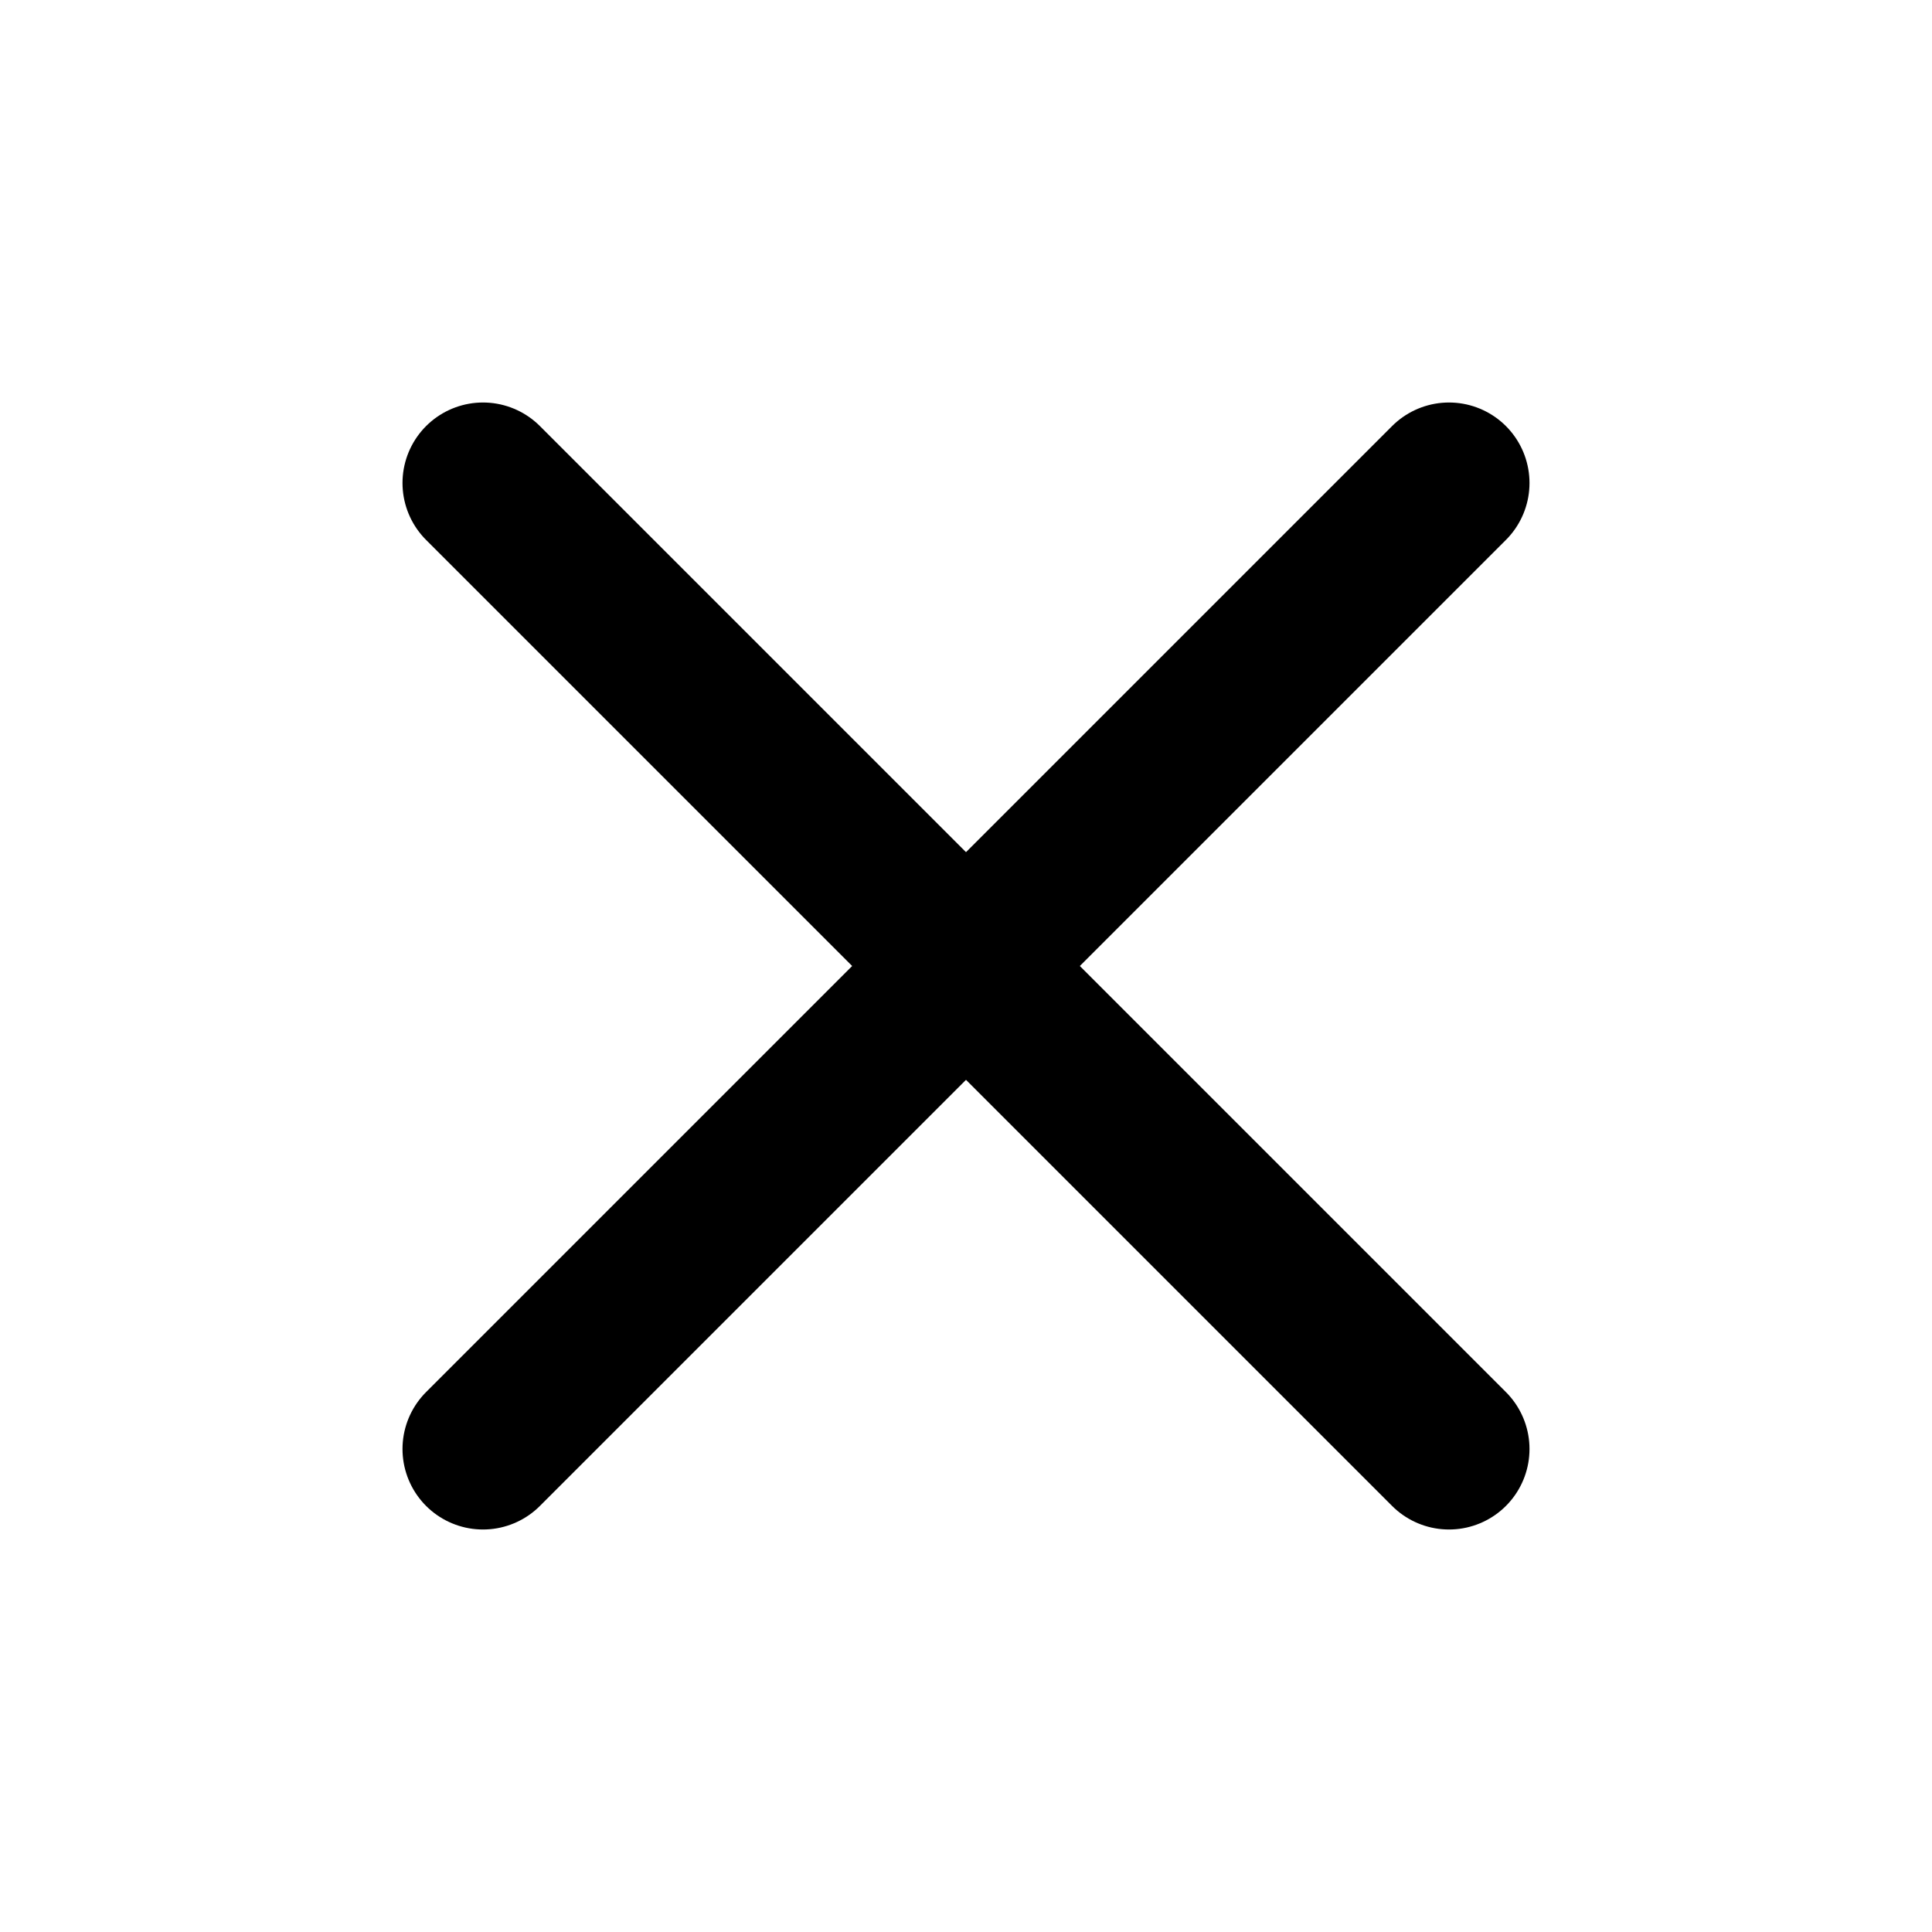
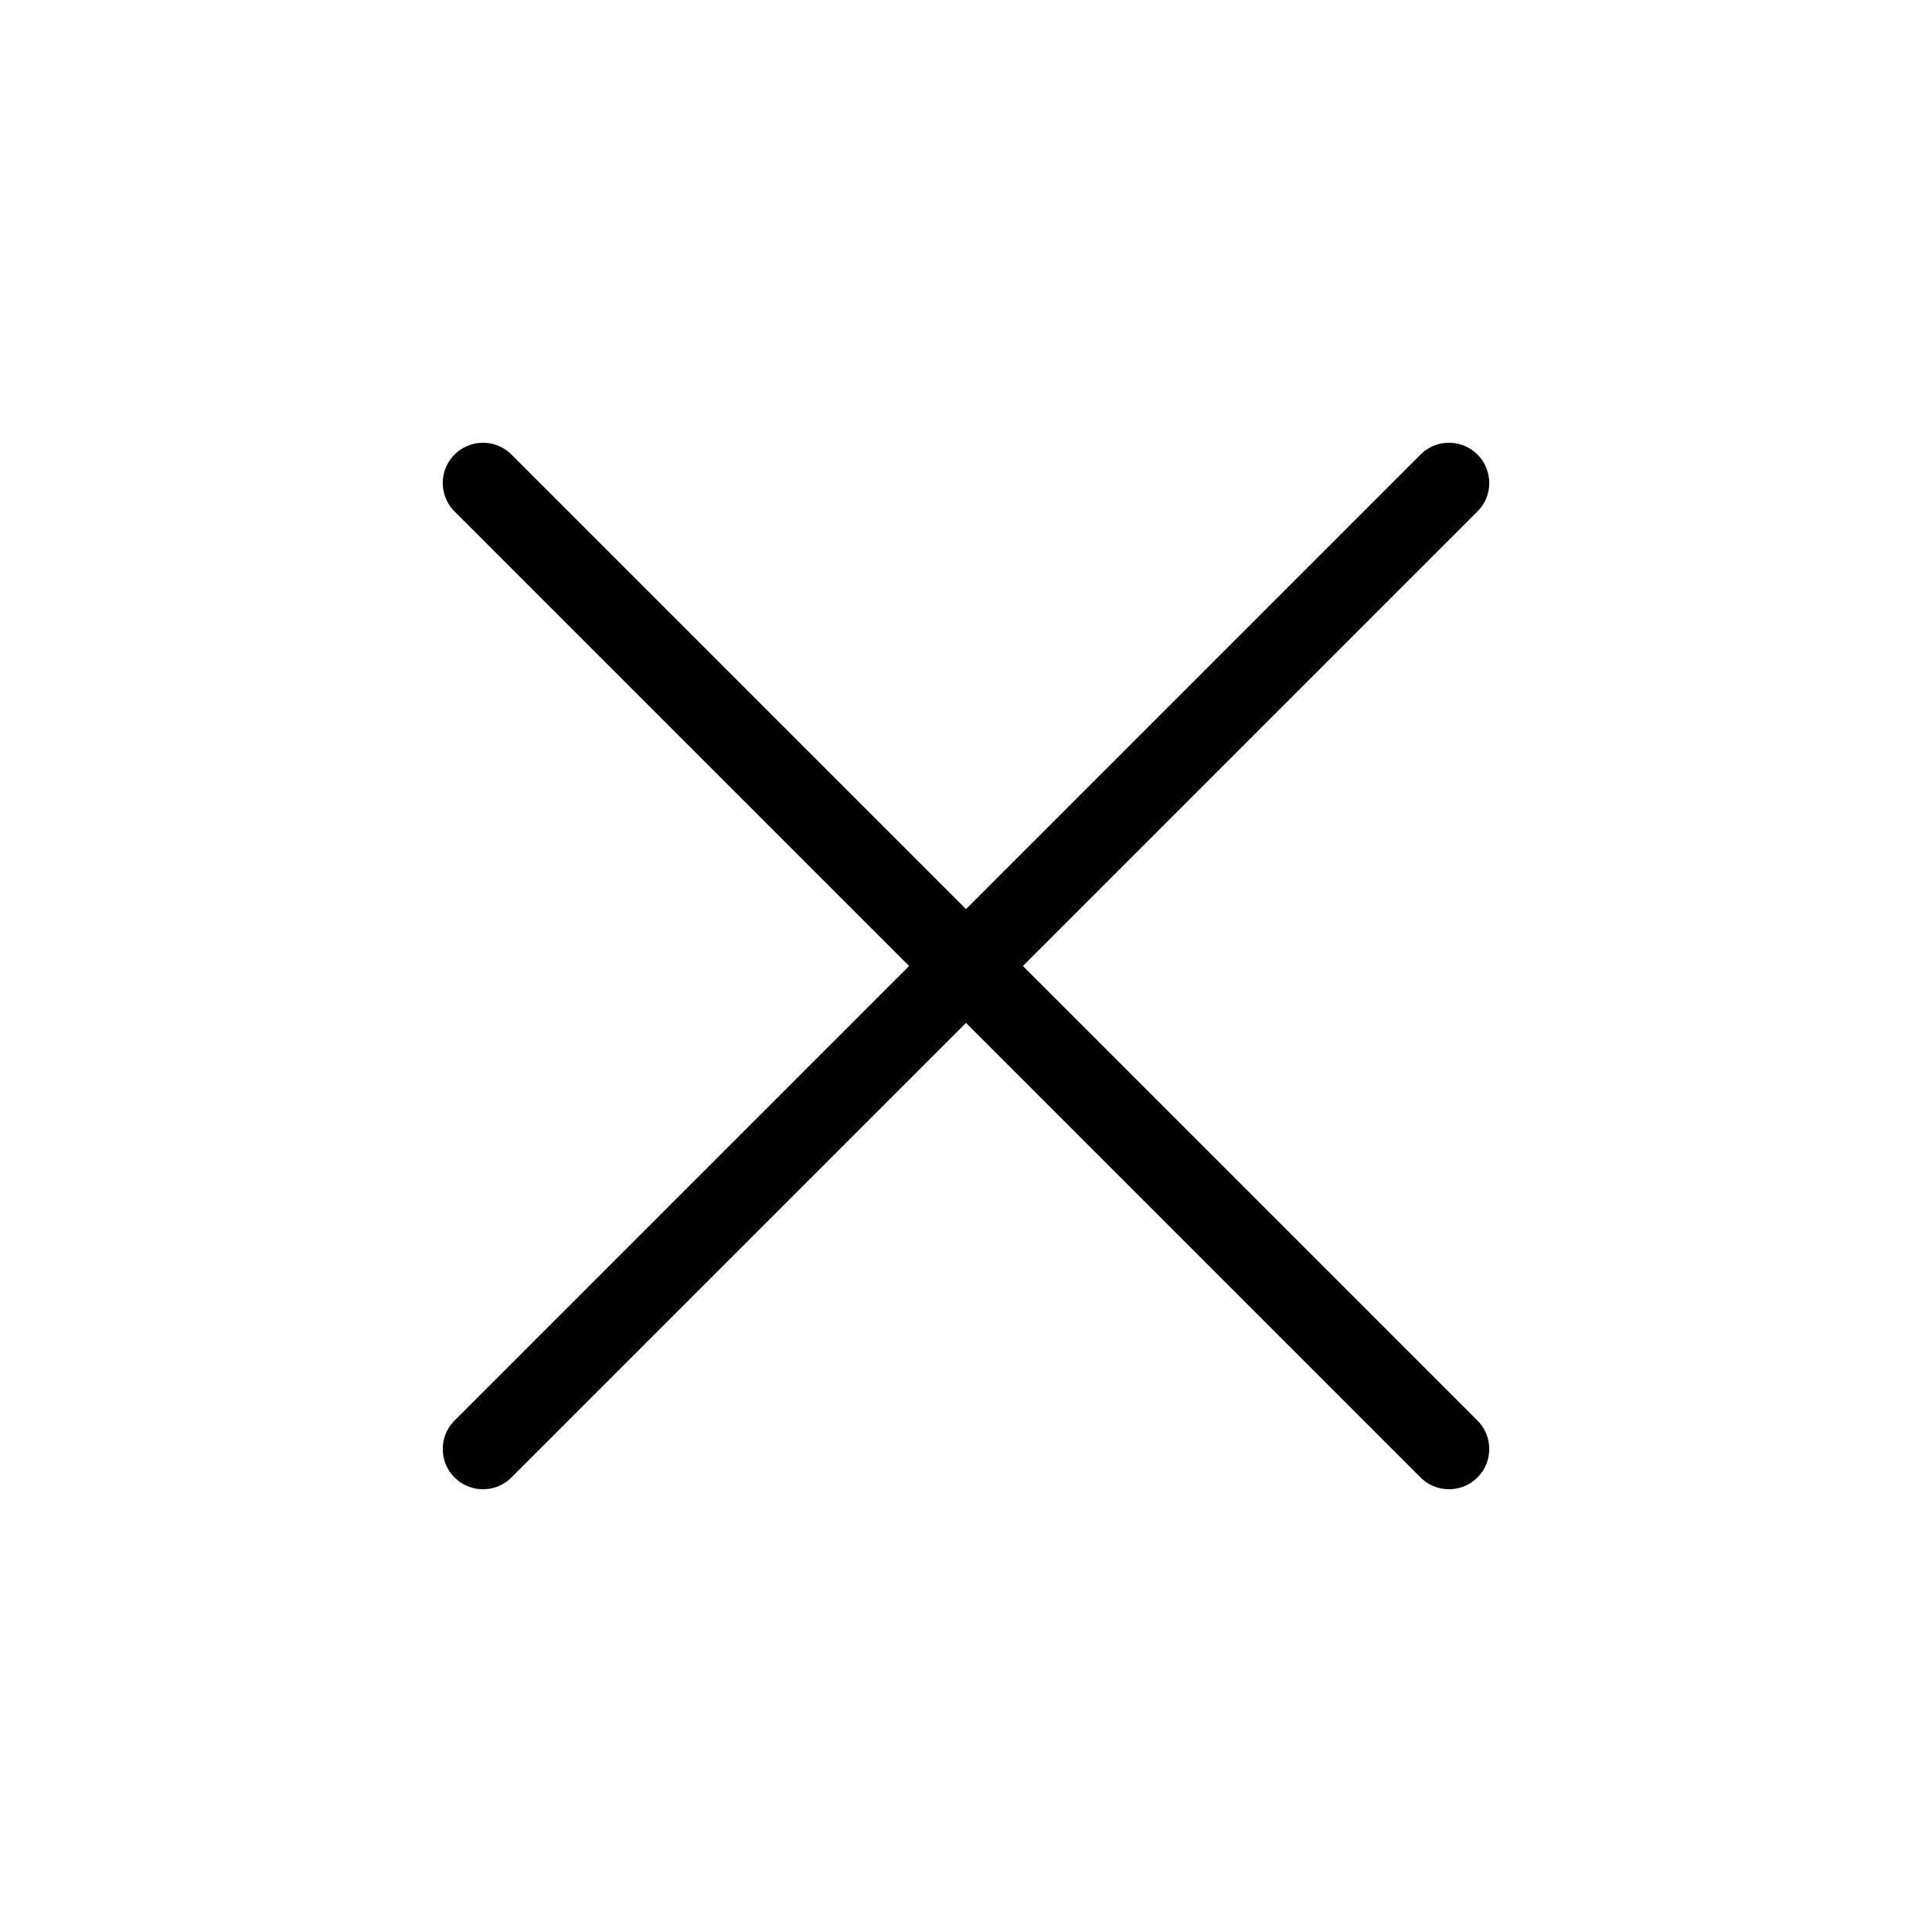
- <svg xmlns="http://www.w3.org/2000/svg" width="24" height="24" viewBox="0 0 24 24" fill="none" stroke="currentColor" stroke-width="2" stroke-linecap="round" stroke-linejoin="round" class="feather feather-x">
+ <svg xmlns="http://www.w3.org/2000/svg" width="30" height="30" viewBox="0 0 24 24" fill="none" stroke="currentColor" stroke-width="1" stroke-linecap="round" stroke-linejoin="round">
  <line x1="18" y1="6" x2="6" y2="18" />
  <line x1="6" y1="6" x2="18" y2="18" />
</svg>
